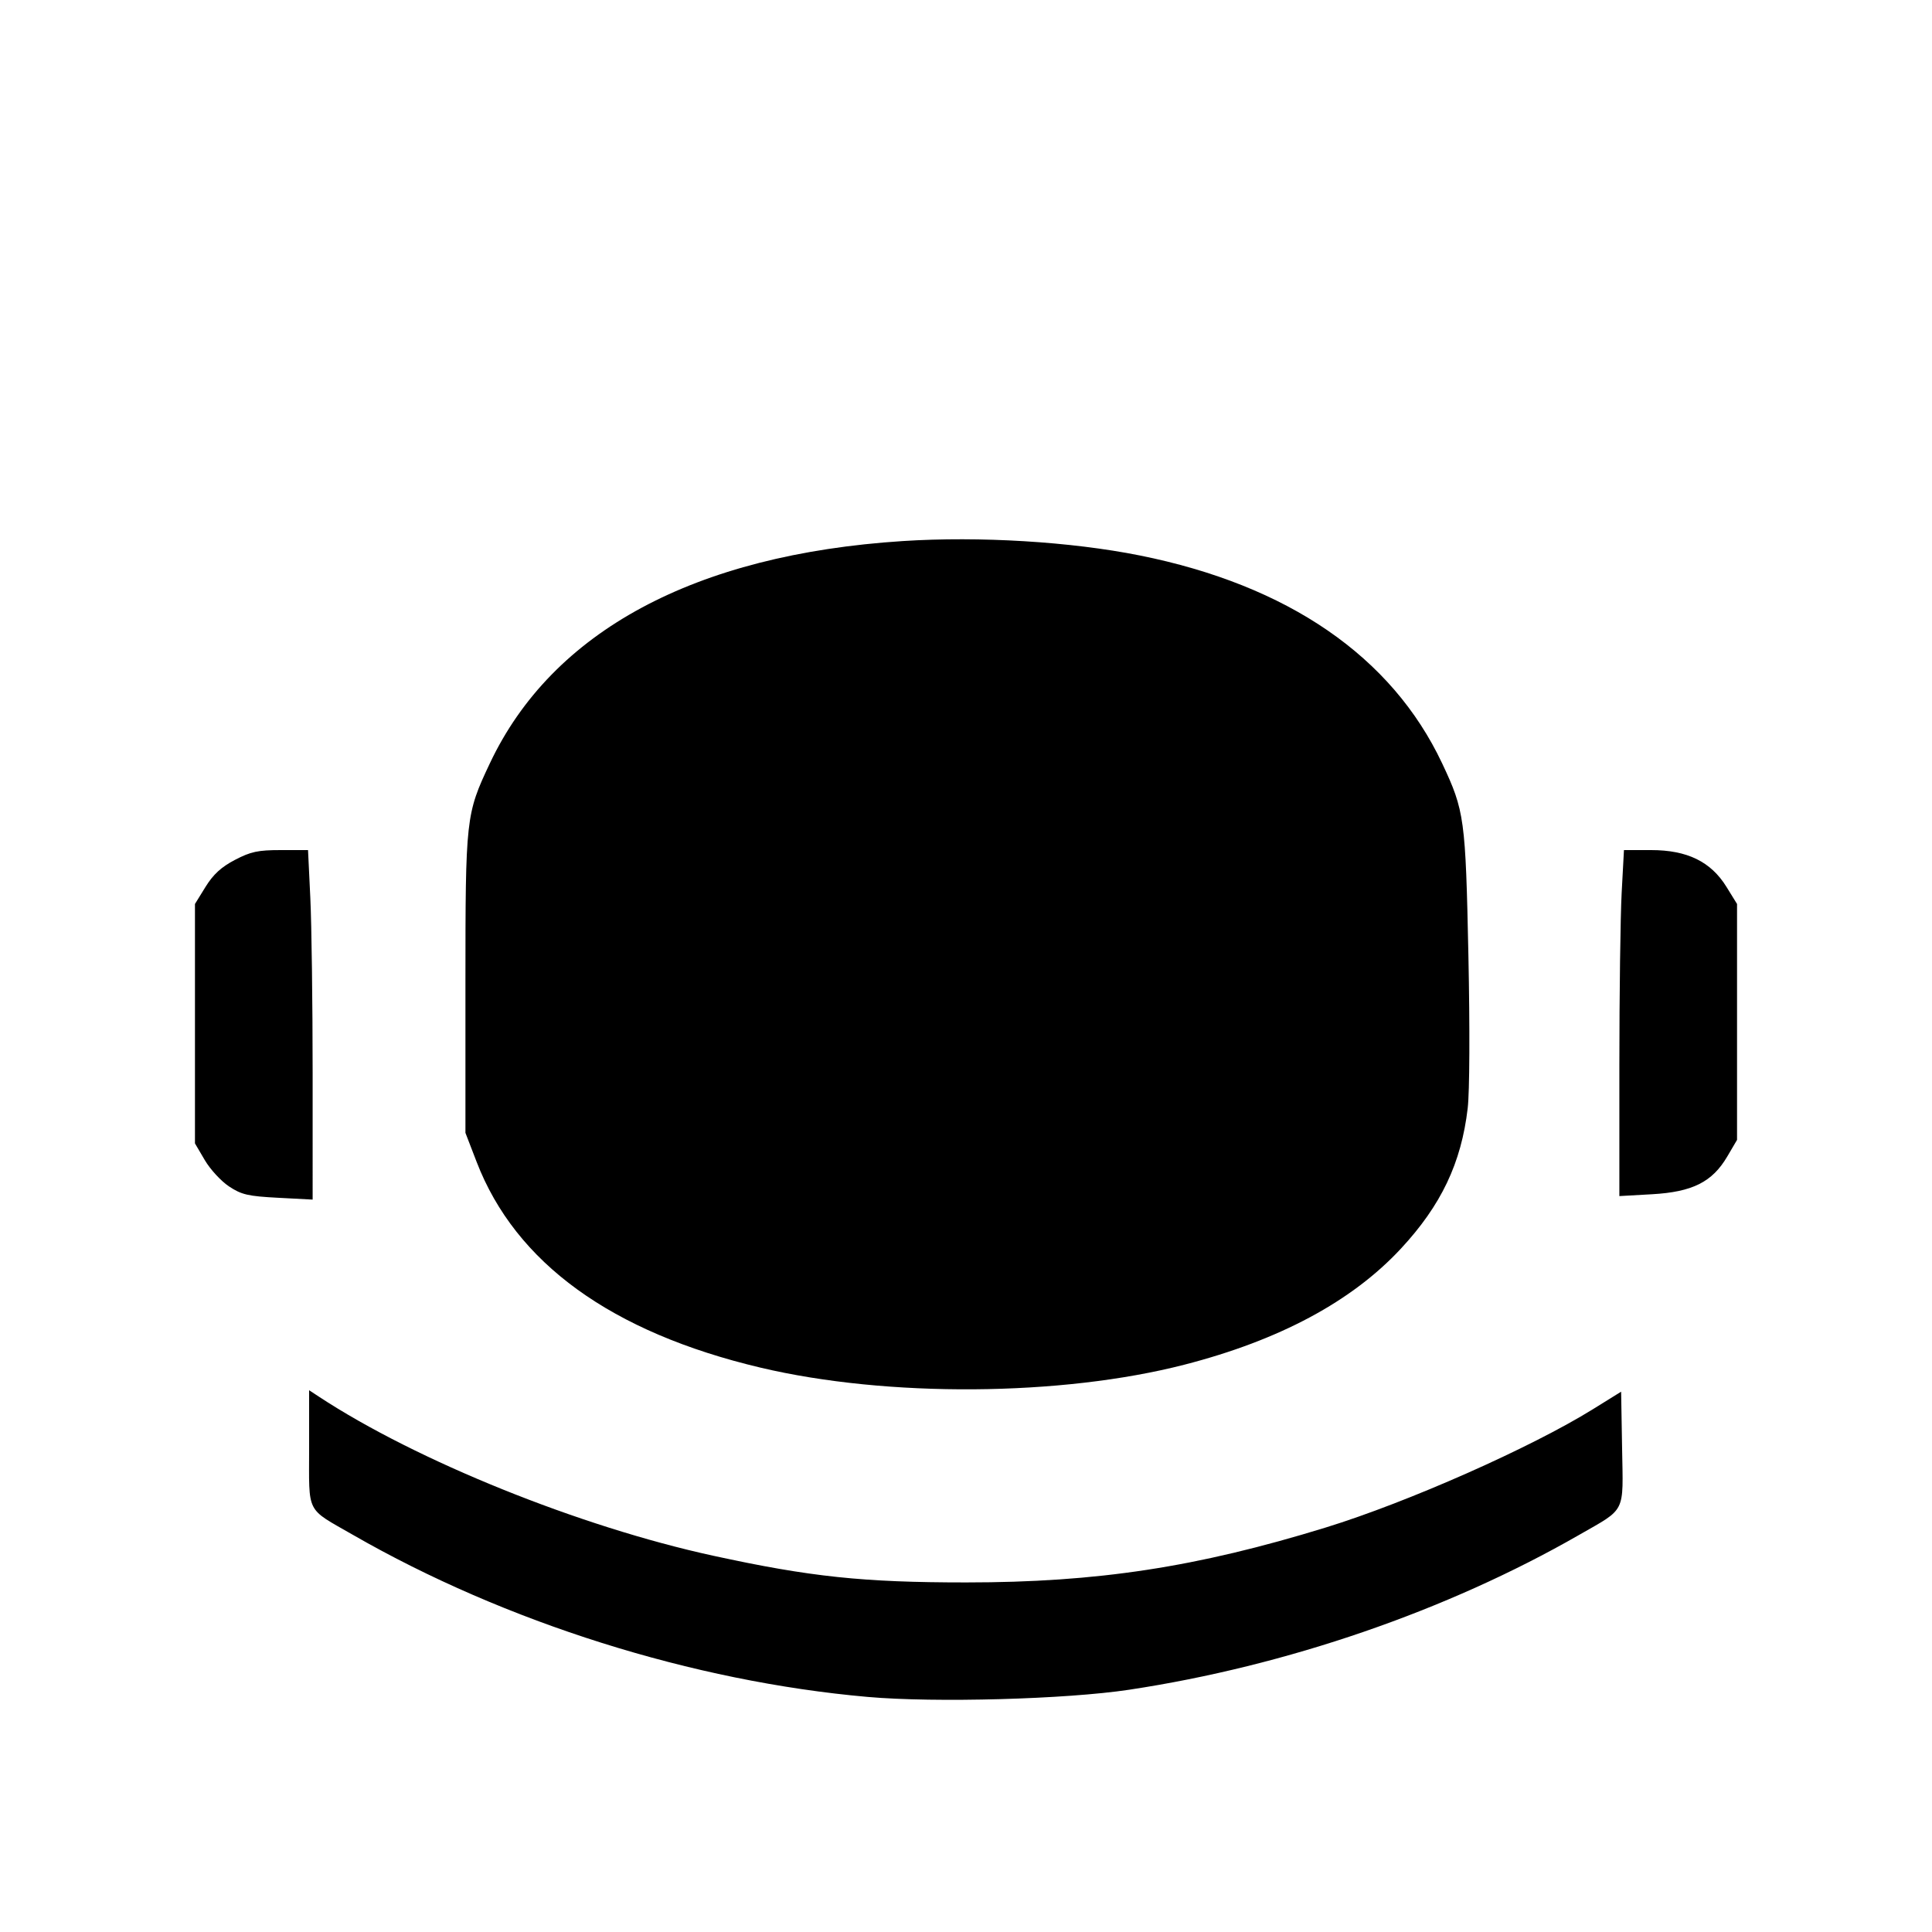
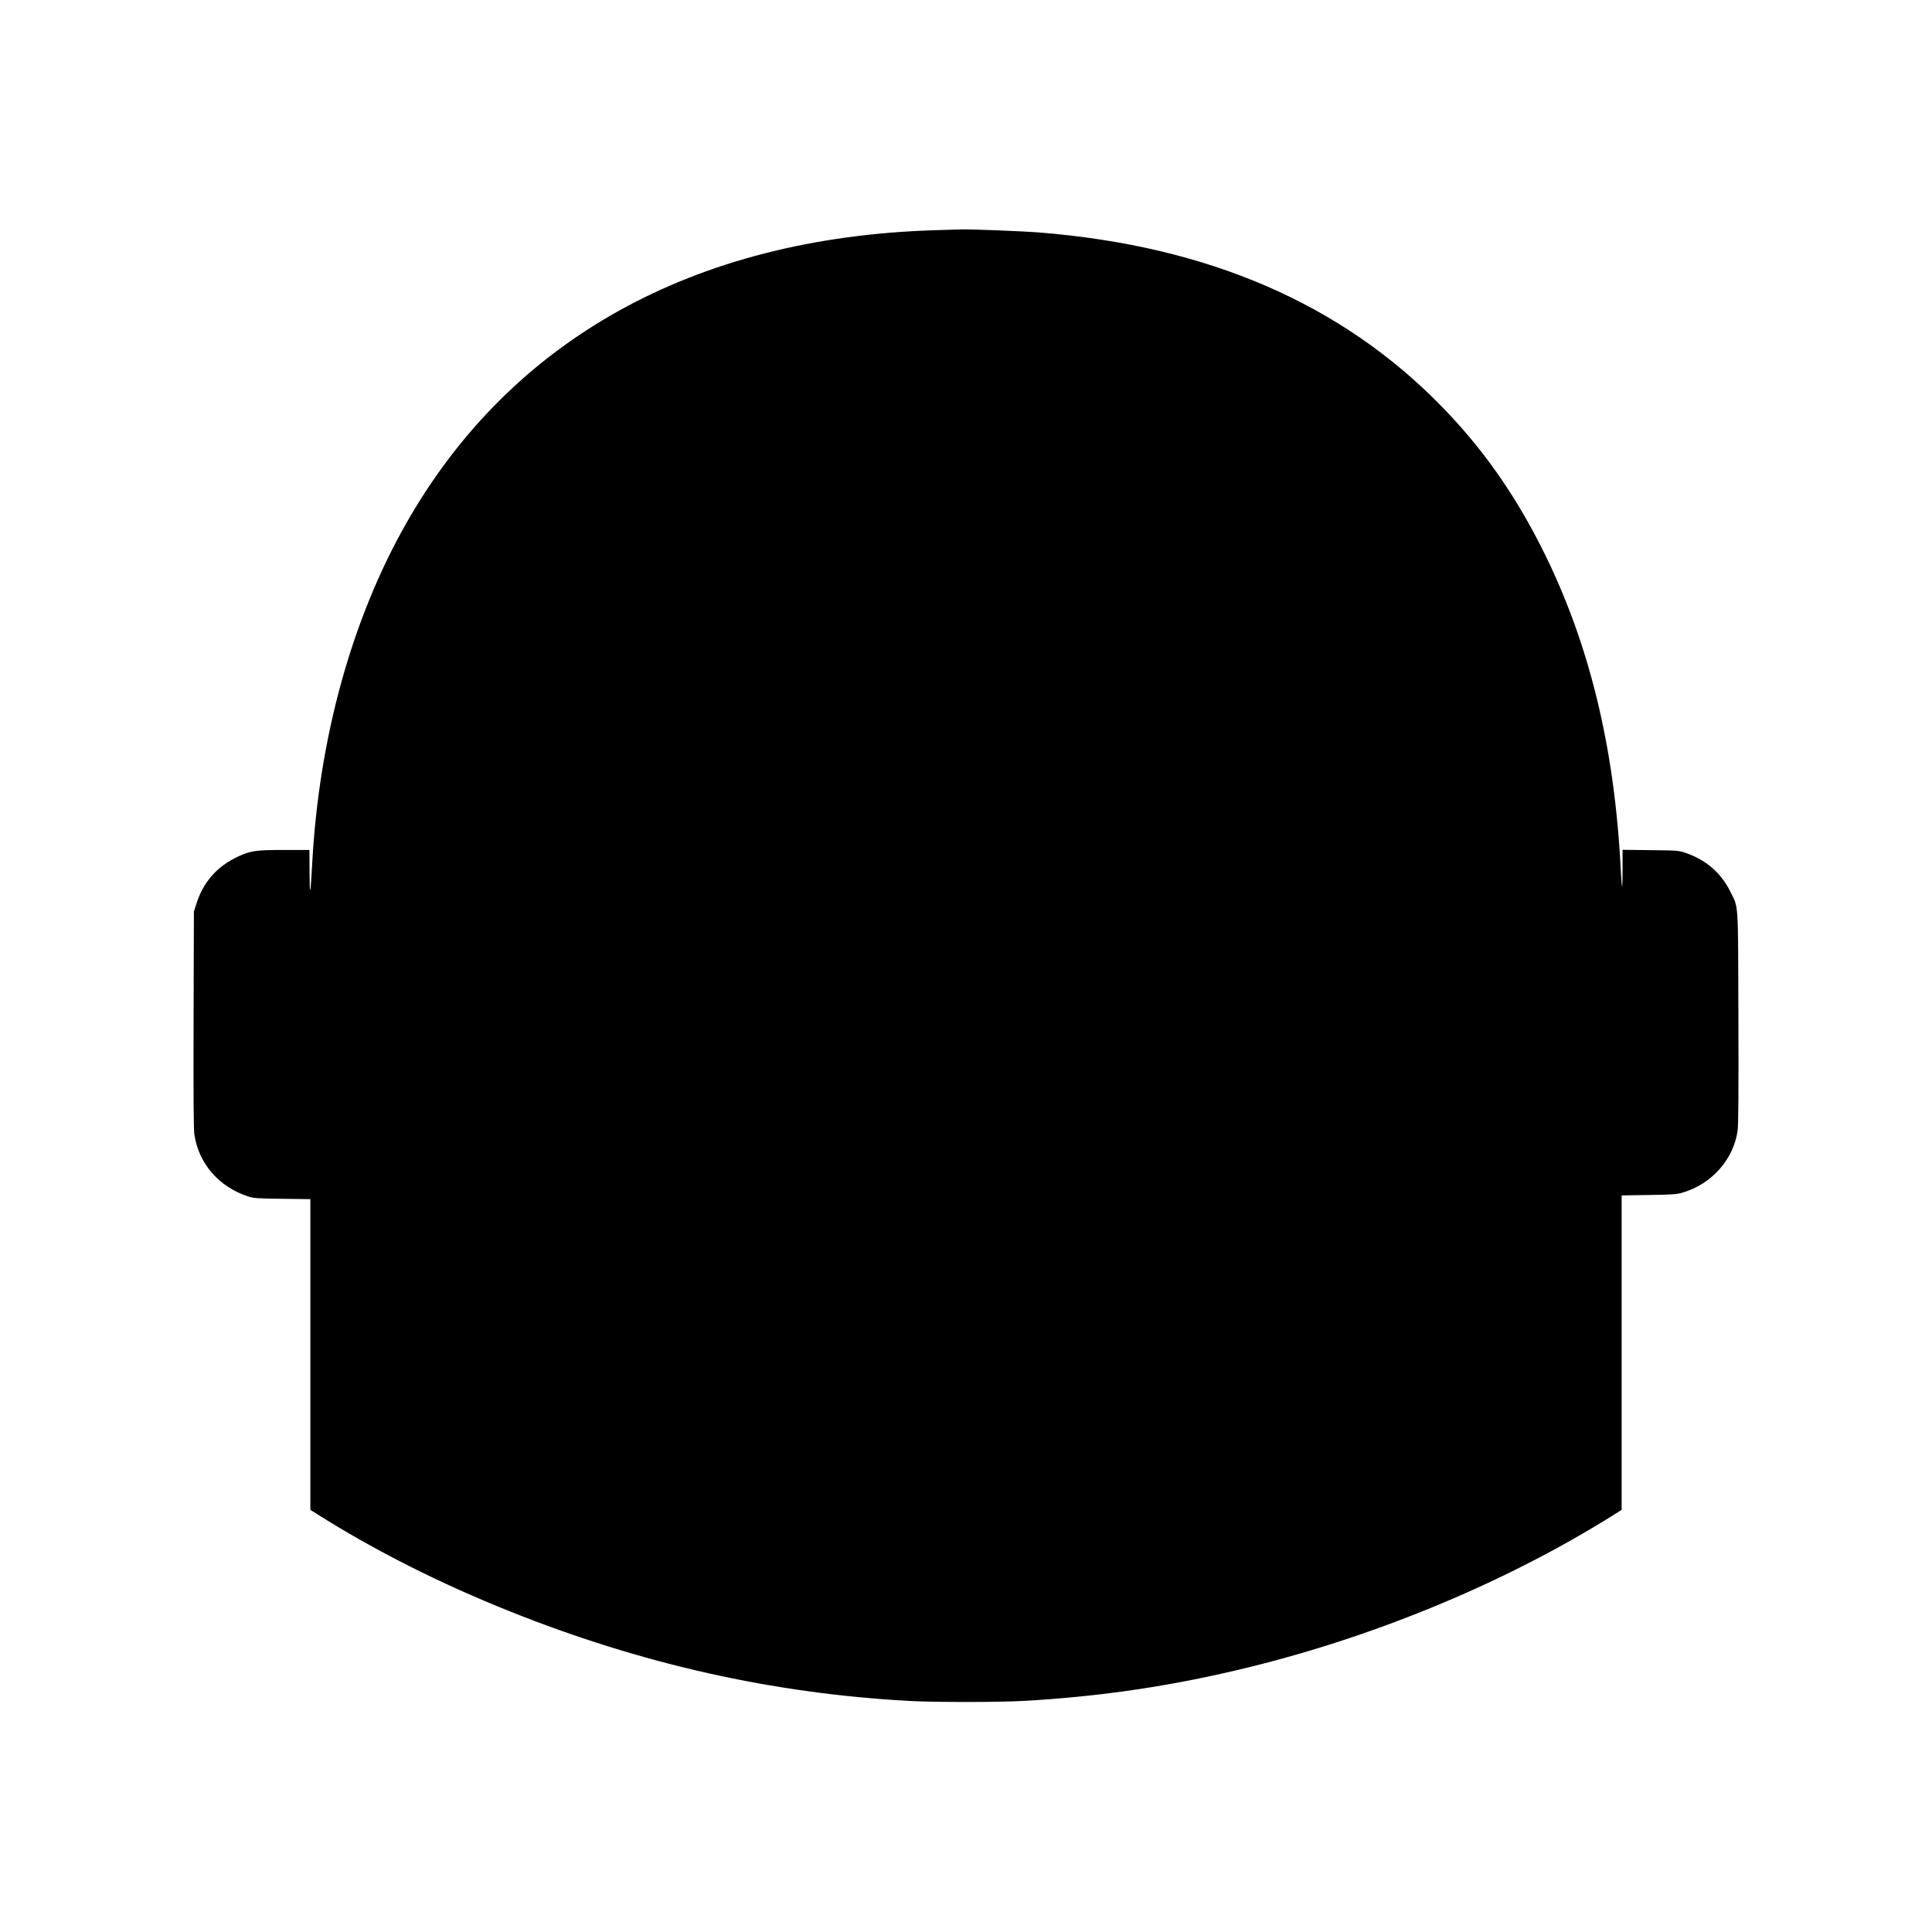
- <svg xmlns="http://www.w3.org/2000/svg" width="550" height="550">
-   <path d="M257 154.028c-59.204 3.824-99.79 25.673-117.55 63.281-6.84 14.484-6.95 15.472-6.95 62.691v42.5l3.189 8.273c11.081 28.753 38.358 48.52 80.811 58.565 36.089 8.54 85.597 8.191 120.706-.85 27.042-6.963 47.653-18.012 61.594-33.019 11.473-12.349 17.195-24.374 19.021-39.969.551-4.708.635-22.61.203-43.5-.805-38.975-1.106-41.179-7.478-54.691-14.35-30.43-43.859-50.717-86.088-59.183-19.617-3.933-45.589-5.51-67.458-4.098M66.88 244.794c-3.894 2.034-6.169 4.121-8.365 7.671l-3.015 4.877V325.5l2.805 4.772c1.543 2.625 4.648 5.992 6.901 7.483 3.552 2.351 5.4 2.778 13.945 3.227l9.851.518-.001-36.092c-.001-19.85-.296-42.238-.656-49.75L87.69 242h-7.731c-6.52 0-8.568.437-13.079 2.794m394.774 9.363c-.36 6.686-.654 28.849-.655 49.25V340.5l9.275-.523c11.538-.651 17.171-3.475 21.449-10.754l2.777-4.723V257.343l-3.015-4.877C487.047 245.289 480.309 242 470.039 242h-7.732l-.653 12.157M88 412.23c0 19.059-1.082 16.918 12.5 24.726 43.319 24.902 96.791 41.736 146.5 46.122 19.222 1.696 56.497.669 74.5-2.054 44.756-6.768 90.444-22.489 128-44.045 13.521-7.76 12.597-5.902 12.276-24.689l-.276-16.104-8 4.968c-17.636 10.951-52.77 26.512-76.055 33.685C340.697 446.16 312.38 450.485 275 450.485c-29.324 0-44.333-1.586-72-7.607-37.972-8.265-84.484-27.035-112.25-45.299L88 395.77v16.46" fill="undefined" fill-rule="evenodd" />
+ <svg xmlns="http://www.w3.org/2000/svg" width="2048" height="2048">
+   <path d="M990 244.063c-254.96 8.066-448.624 115.68-559.504 310.904C372.959 656.271 338.2 782.004 330.965 915c-1.884 34.644-2.68 37.525-2.831 10.25L328 901h-26.553c-30.247 0-35.706.778-49.12 7.005-22.553 10.468-37.173 27.265-44.533 51.166l-2.257 7.329-.322 114c-.23 81.446.003 116.271.816 121.952 4.384 30.645 25.773 55.503 56.469 65.627 6.544 2.159 8.936 2.334 36.75 2.693l29.75.384v329.35l6.25 3.945c62.482 39.442 130.651 73.851 205.886 103.923 139.369 55.707 277.971 86.749 422.864 94.708 26.386 1.45 93.614 1.45 120 0 83.342-4.578 160.419-16.106 241.5-36.119 137.353-33.903 275.066-91.695 387.25-162.512l6.25-3.945v-333.324l28.75-.433c26.057-.393 29.452-.642 36.25-2.66 30.572-9.075 53.657-35.194 57.968-65.589.808-5.697 1.043-40.101.813-119.5-.363-125.731.25-115.95-8.371-133.5-9.739-19.825-25.565-33.71-46.91-41.159-7.948-2.774-8.193-2.794-37.75-3.145l-29.75-.352v19.744c0 10.86-.233 19.512-.518 19.227-.286-.285-.97-9.248-1.521-19.917-6.673-129.188-33.574-238.928-82.585-336.898-29.781-59.532-64.067-108.125-107.866-152.881-106.027-108.341-246.985-169.239-425.005-183.612-17.985-1.452-73.233-3.644-84.005-3.332-2.75.08-15.575.479-28.5.888" fill="undefined" fill-rule="evenodd" />
</svg>
